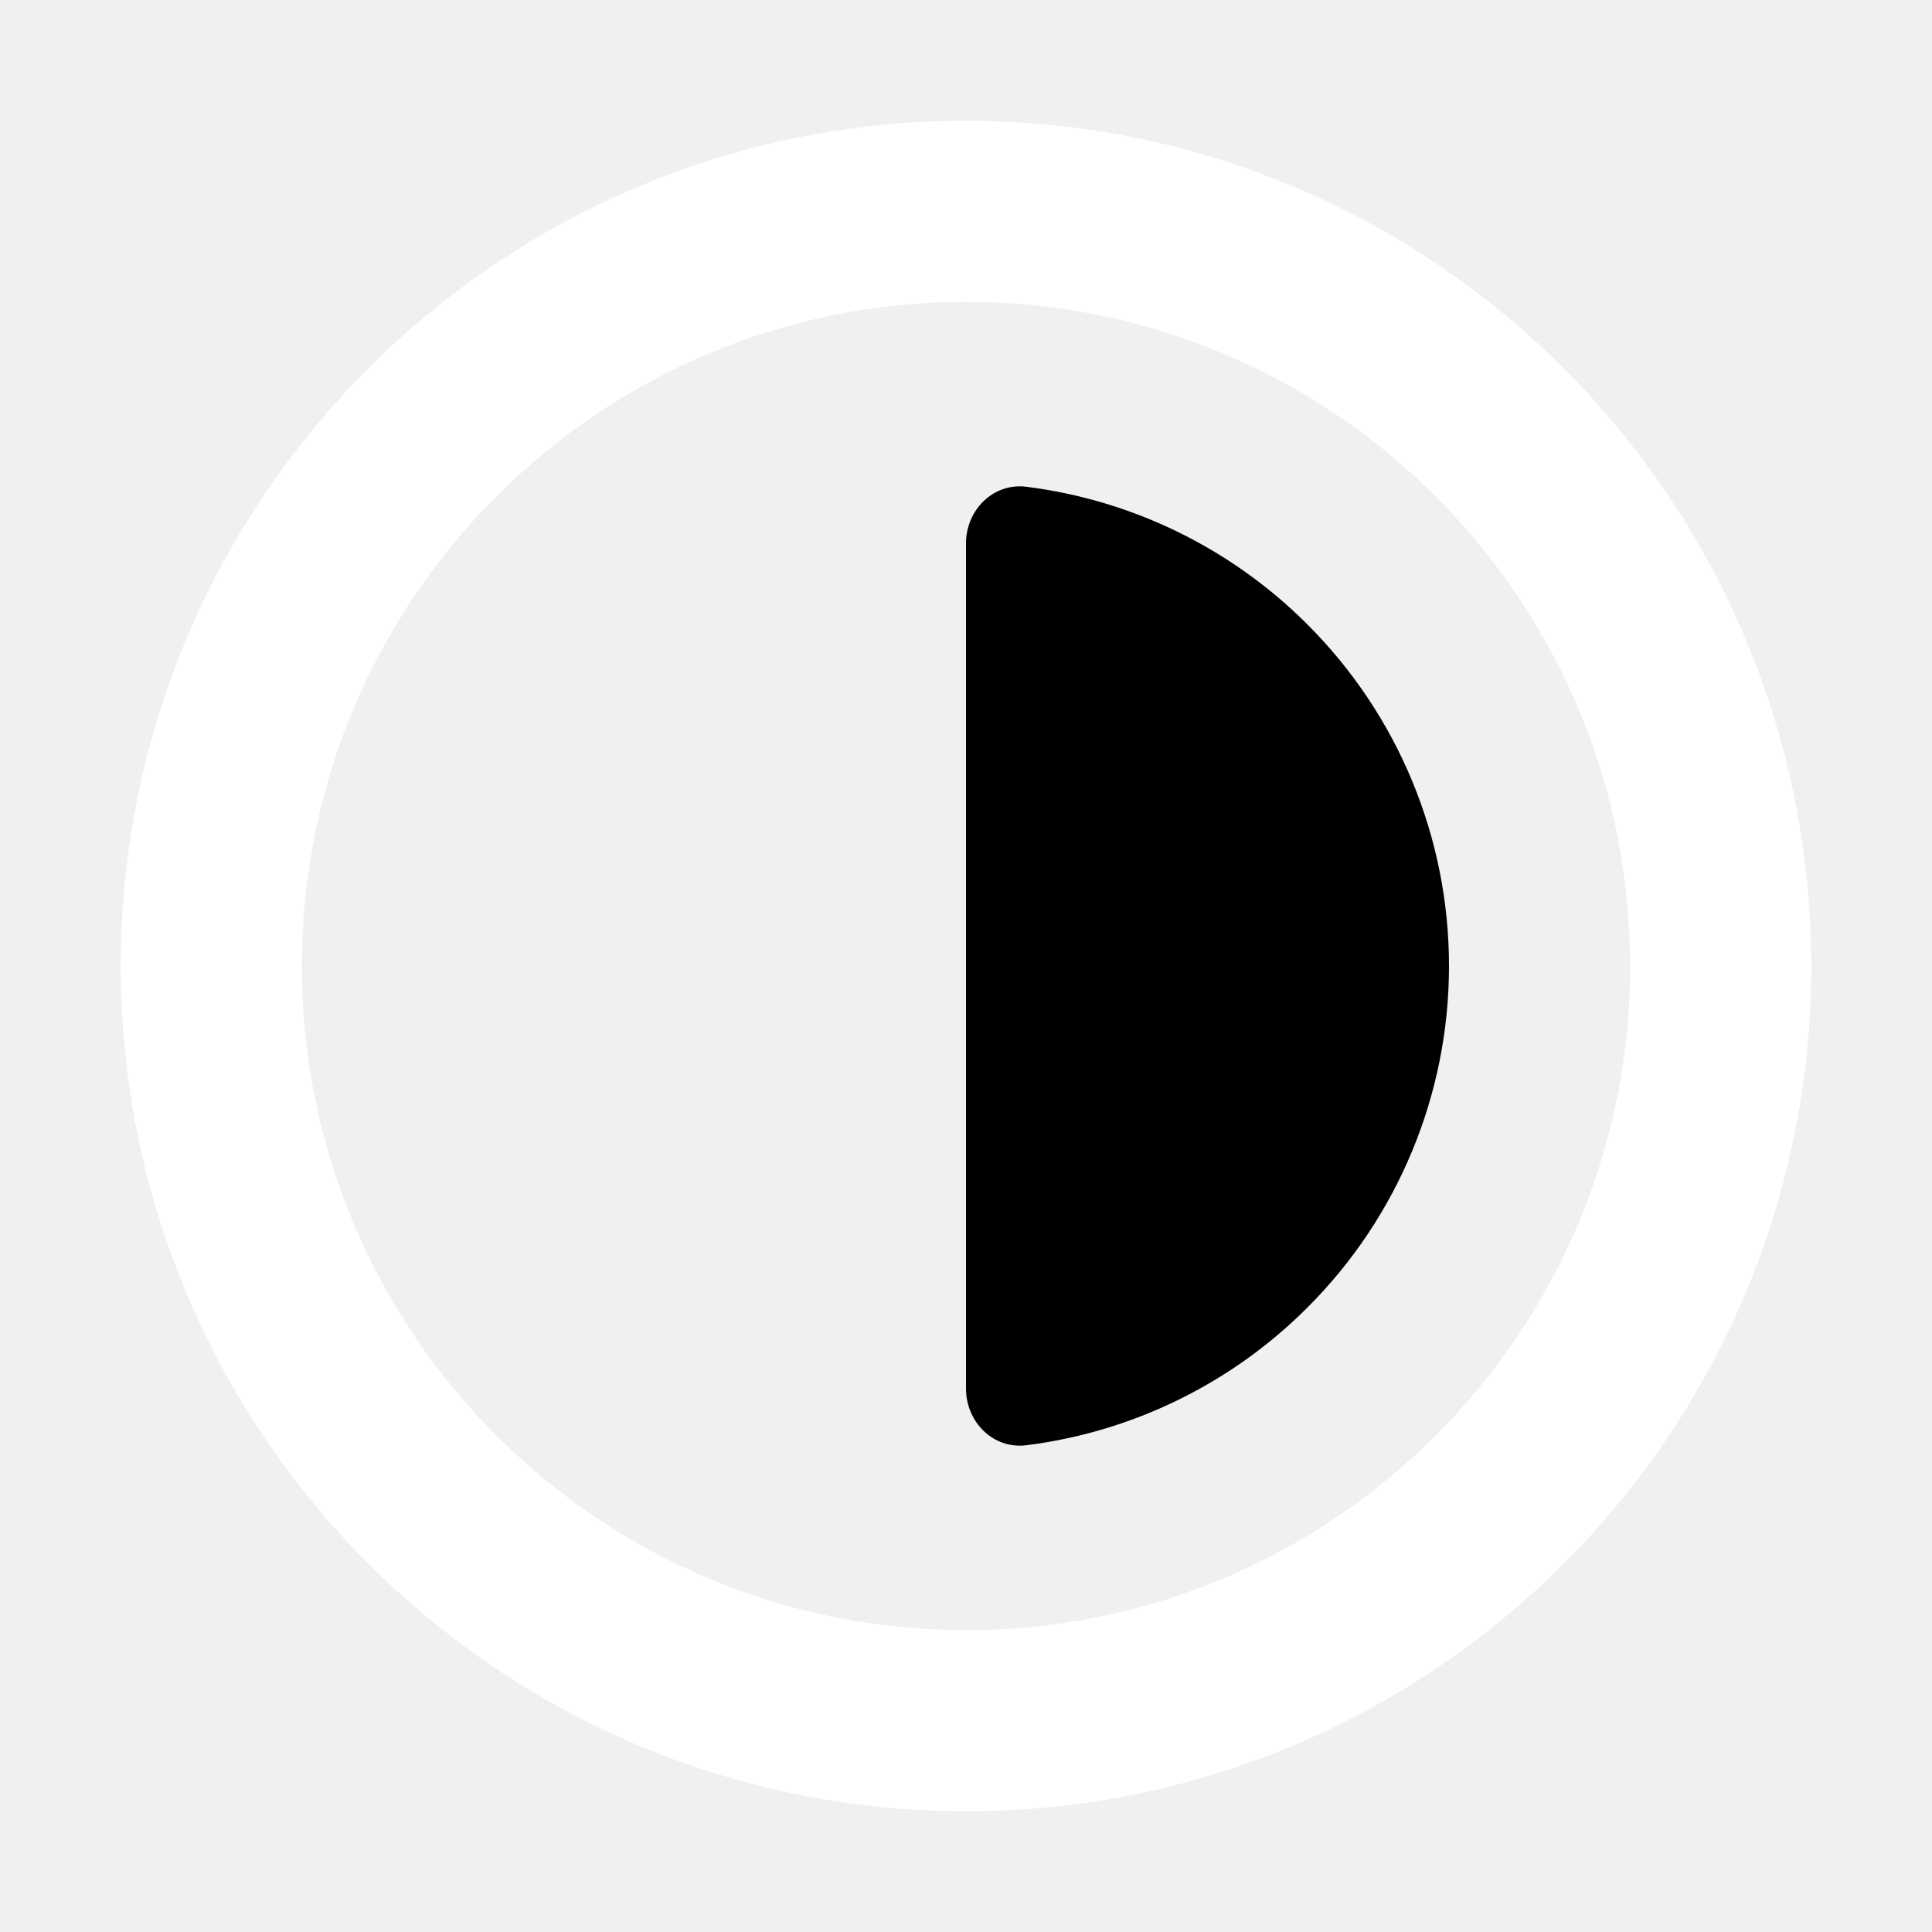
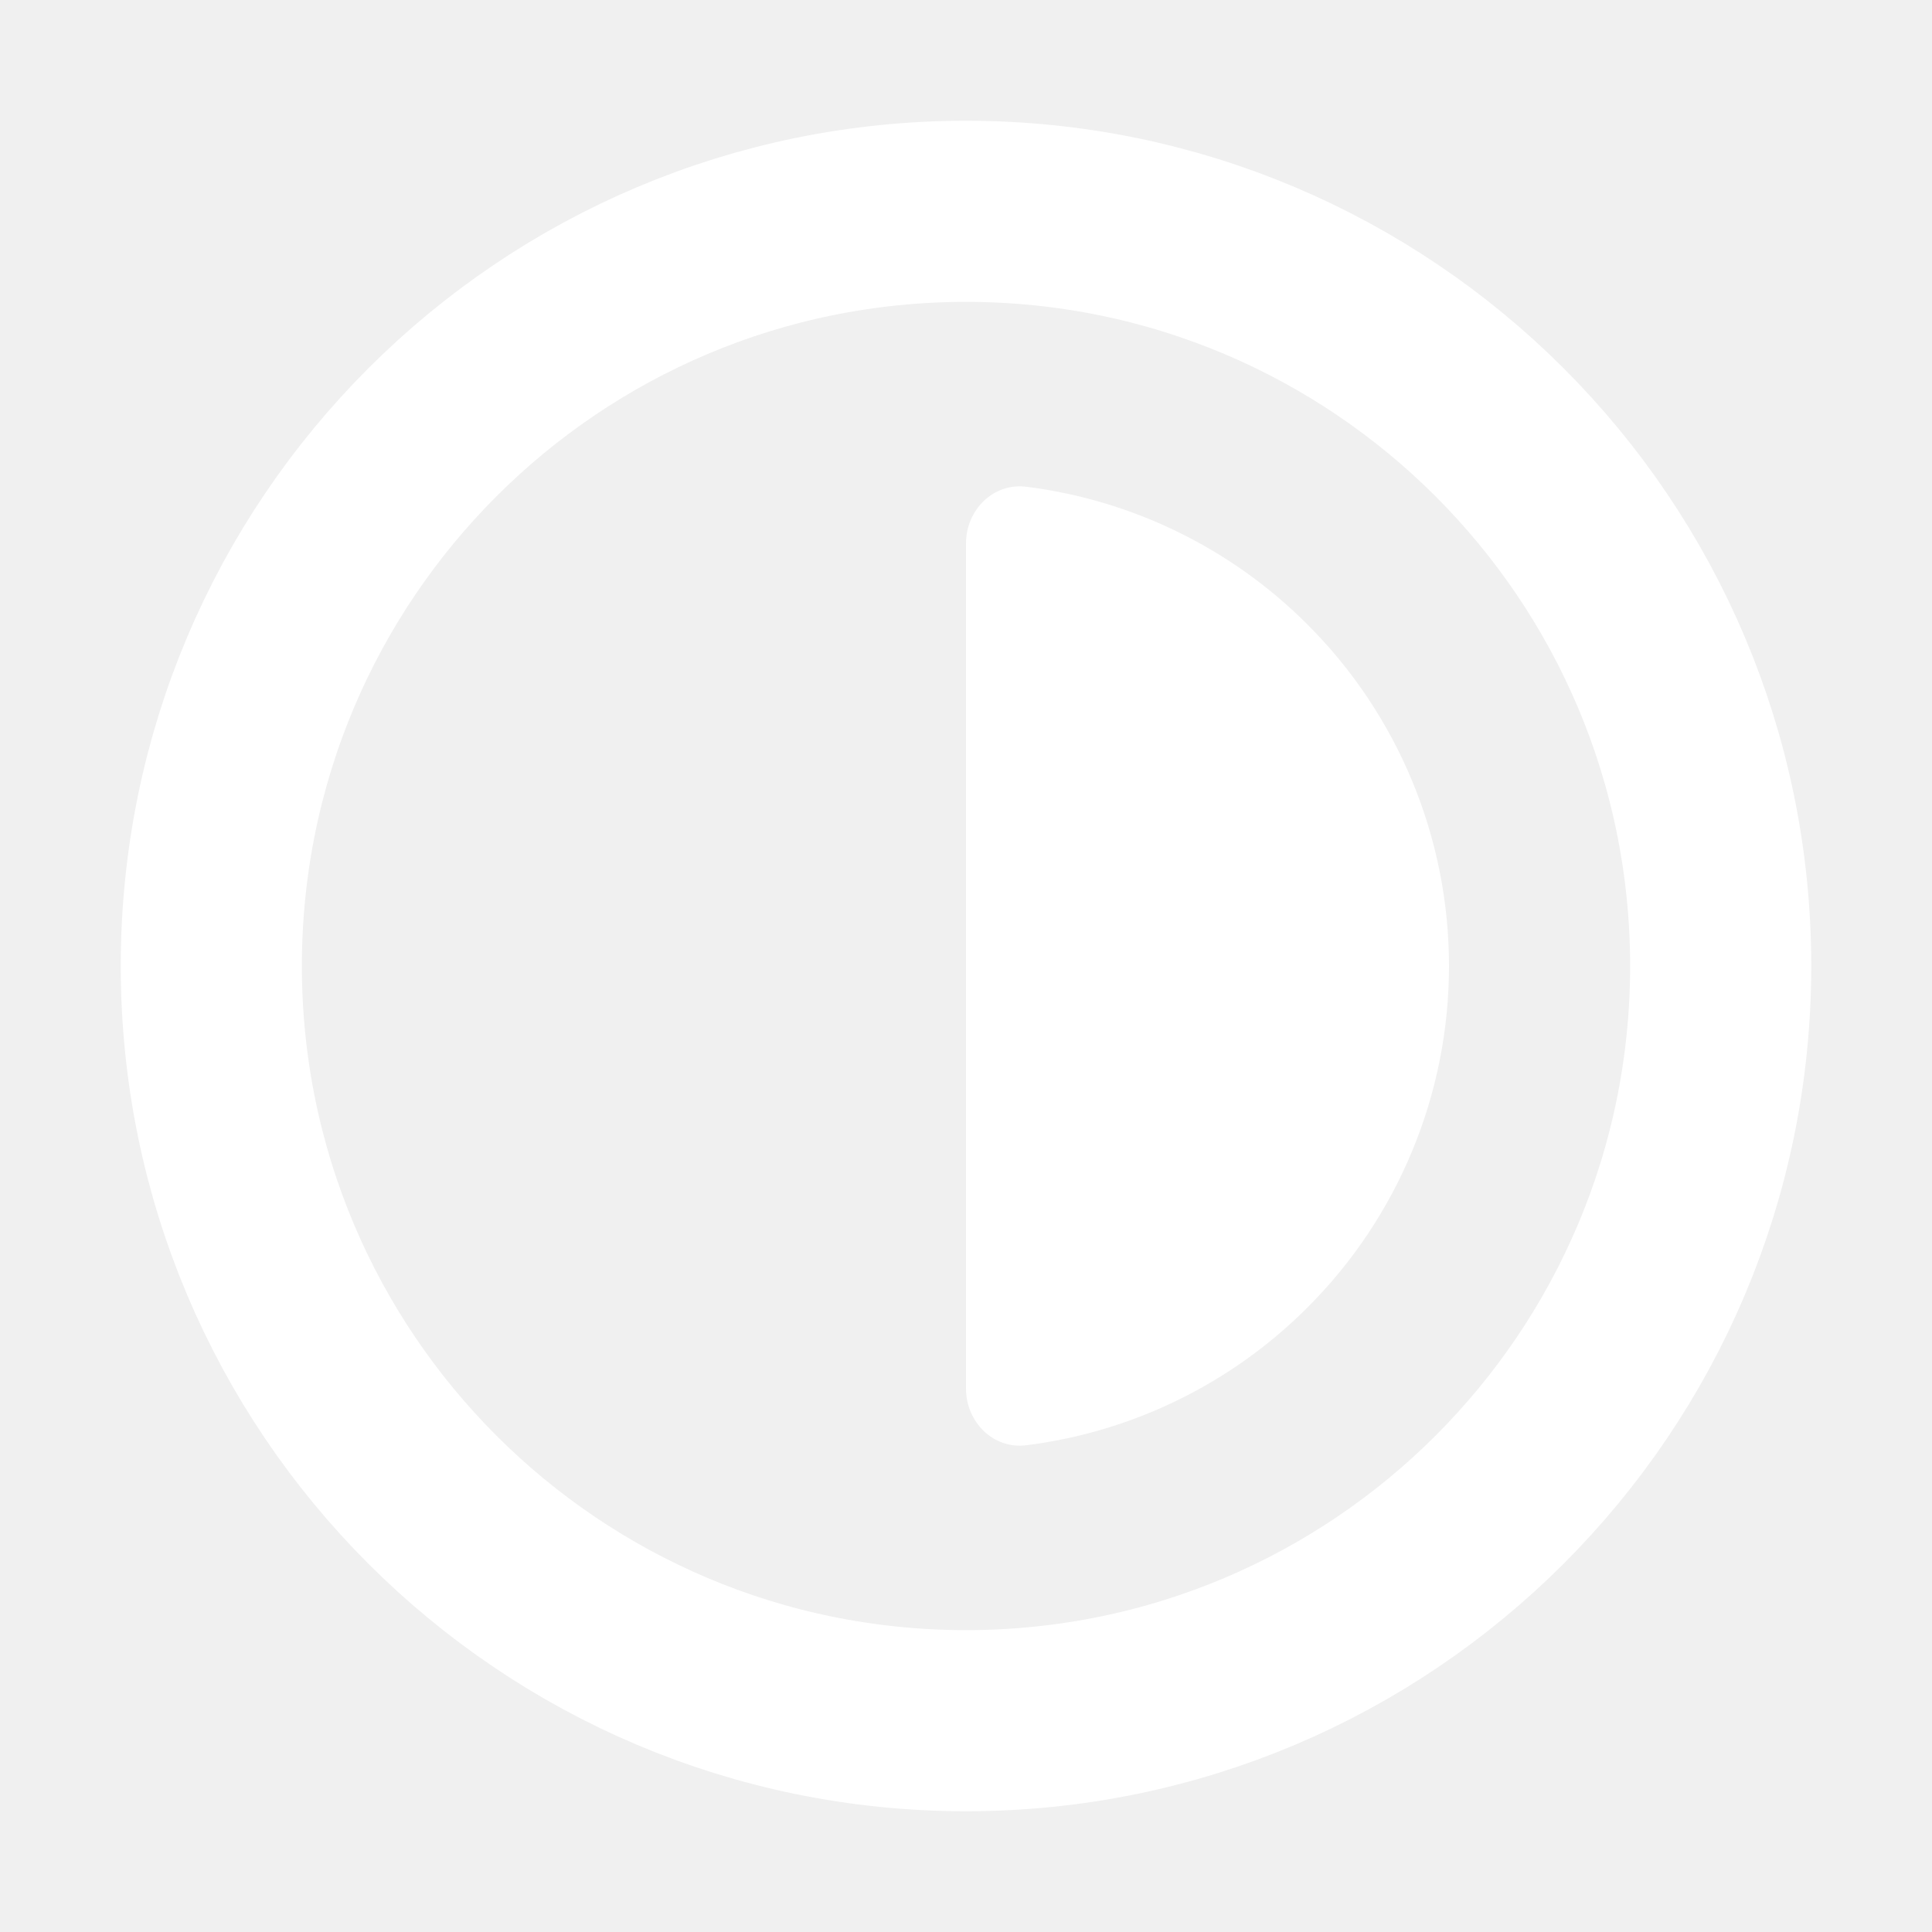
<svg xmlns="http://www.w3.org/2000/svg" width="32" height="32" viewBox="0 0 16 16" fill="none">
  <circle cx="8" cy="8" r="6.25" stroke="white" stroke-width="1.5" stroke-linecap="round" stroke-linejoin="round" />
-   <path d="M8 4.5C8 4.224 8.225 3.997 8.499 4.031C9.376 4.141 10.197 4.54 10.828 5.172C11.579 5.922 12 6.939 12 8C12 9.061 11.579 10.078 10.828 10.828C10.197 11.46 9.376 11.859 8.499 11.969C8.225 12.003 8 11.776 8 11.5L8 8L8 4.5Z" fill="black" />
+   <path d="M8 4.5C8 4.224 8.225 3.997 8.499 4.031C9.376 4.141 10.197 4.54 10.828 5.172C11.579 5.922 12 6.939 12 8C12 9.061 11.579 10.078 10.828 10.828C10.197 11.46 9.376 11.859 8.499 11.969C8.225 12.003 8 11.776 8 11.5L8 8L8 4.5Z" fill="white" />
</svg>
